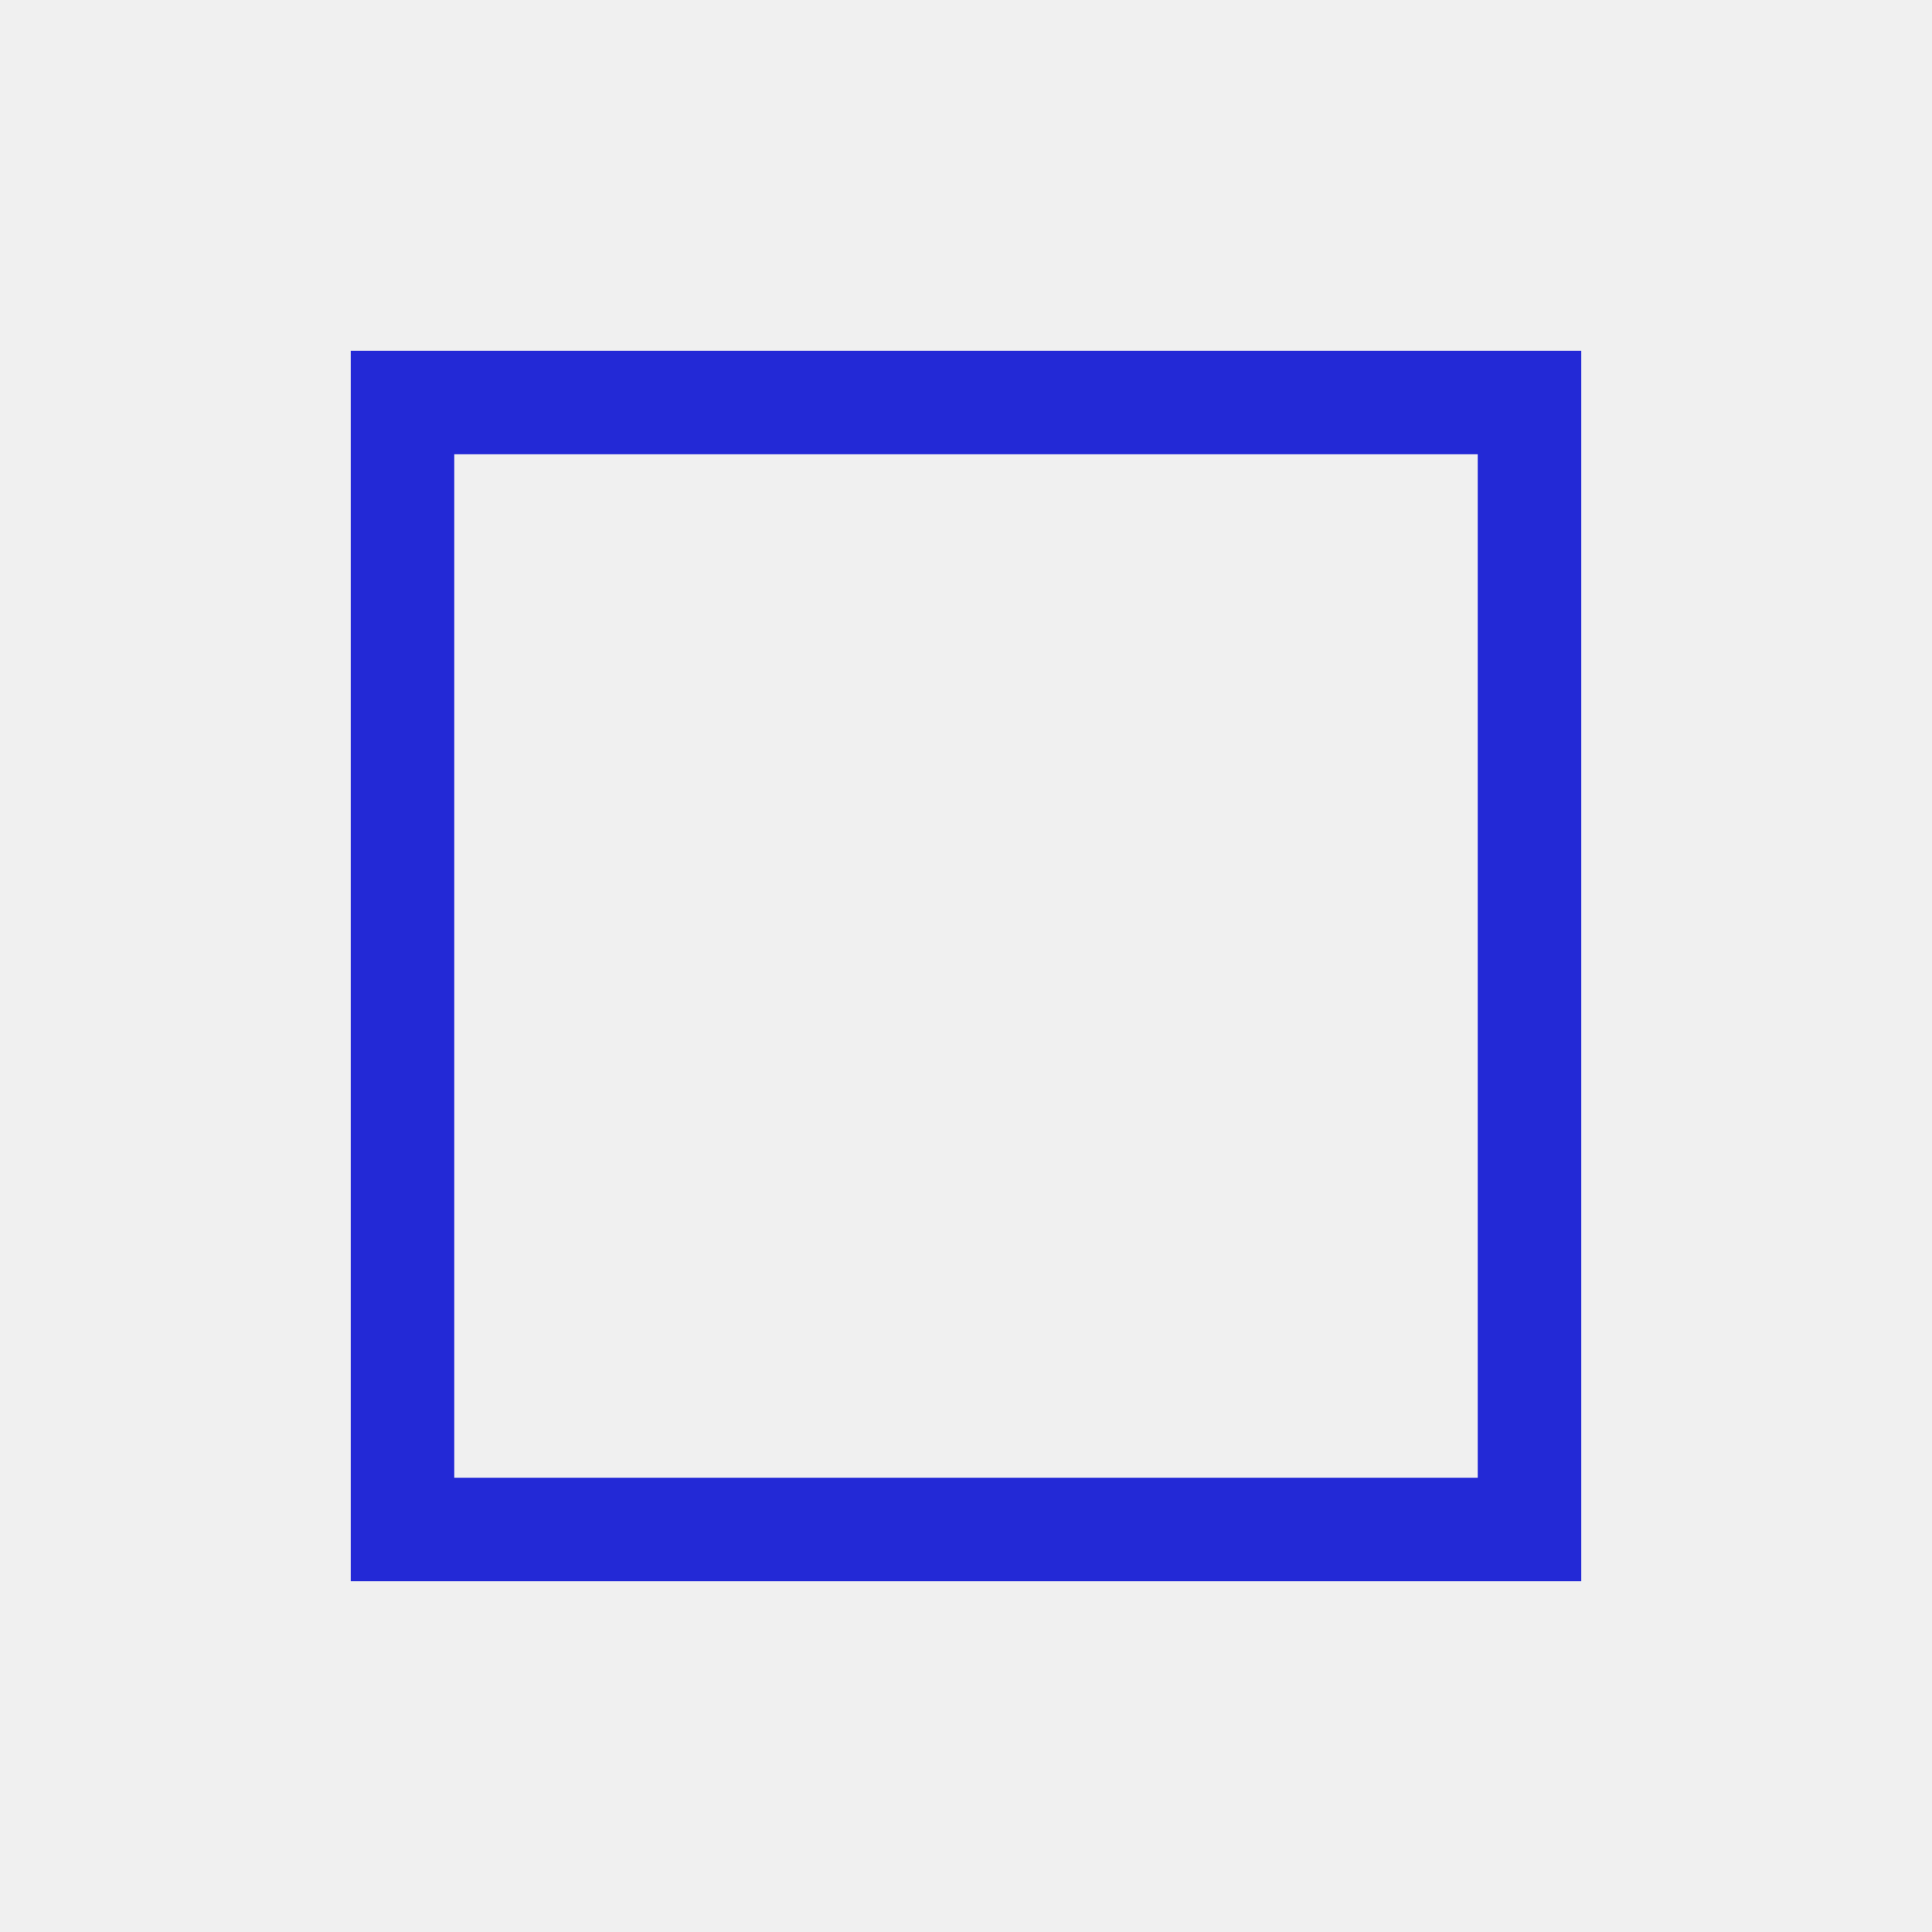
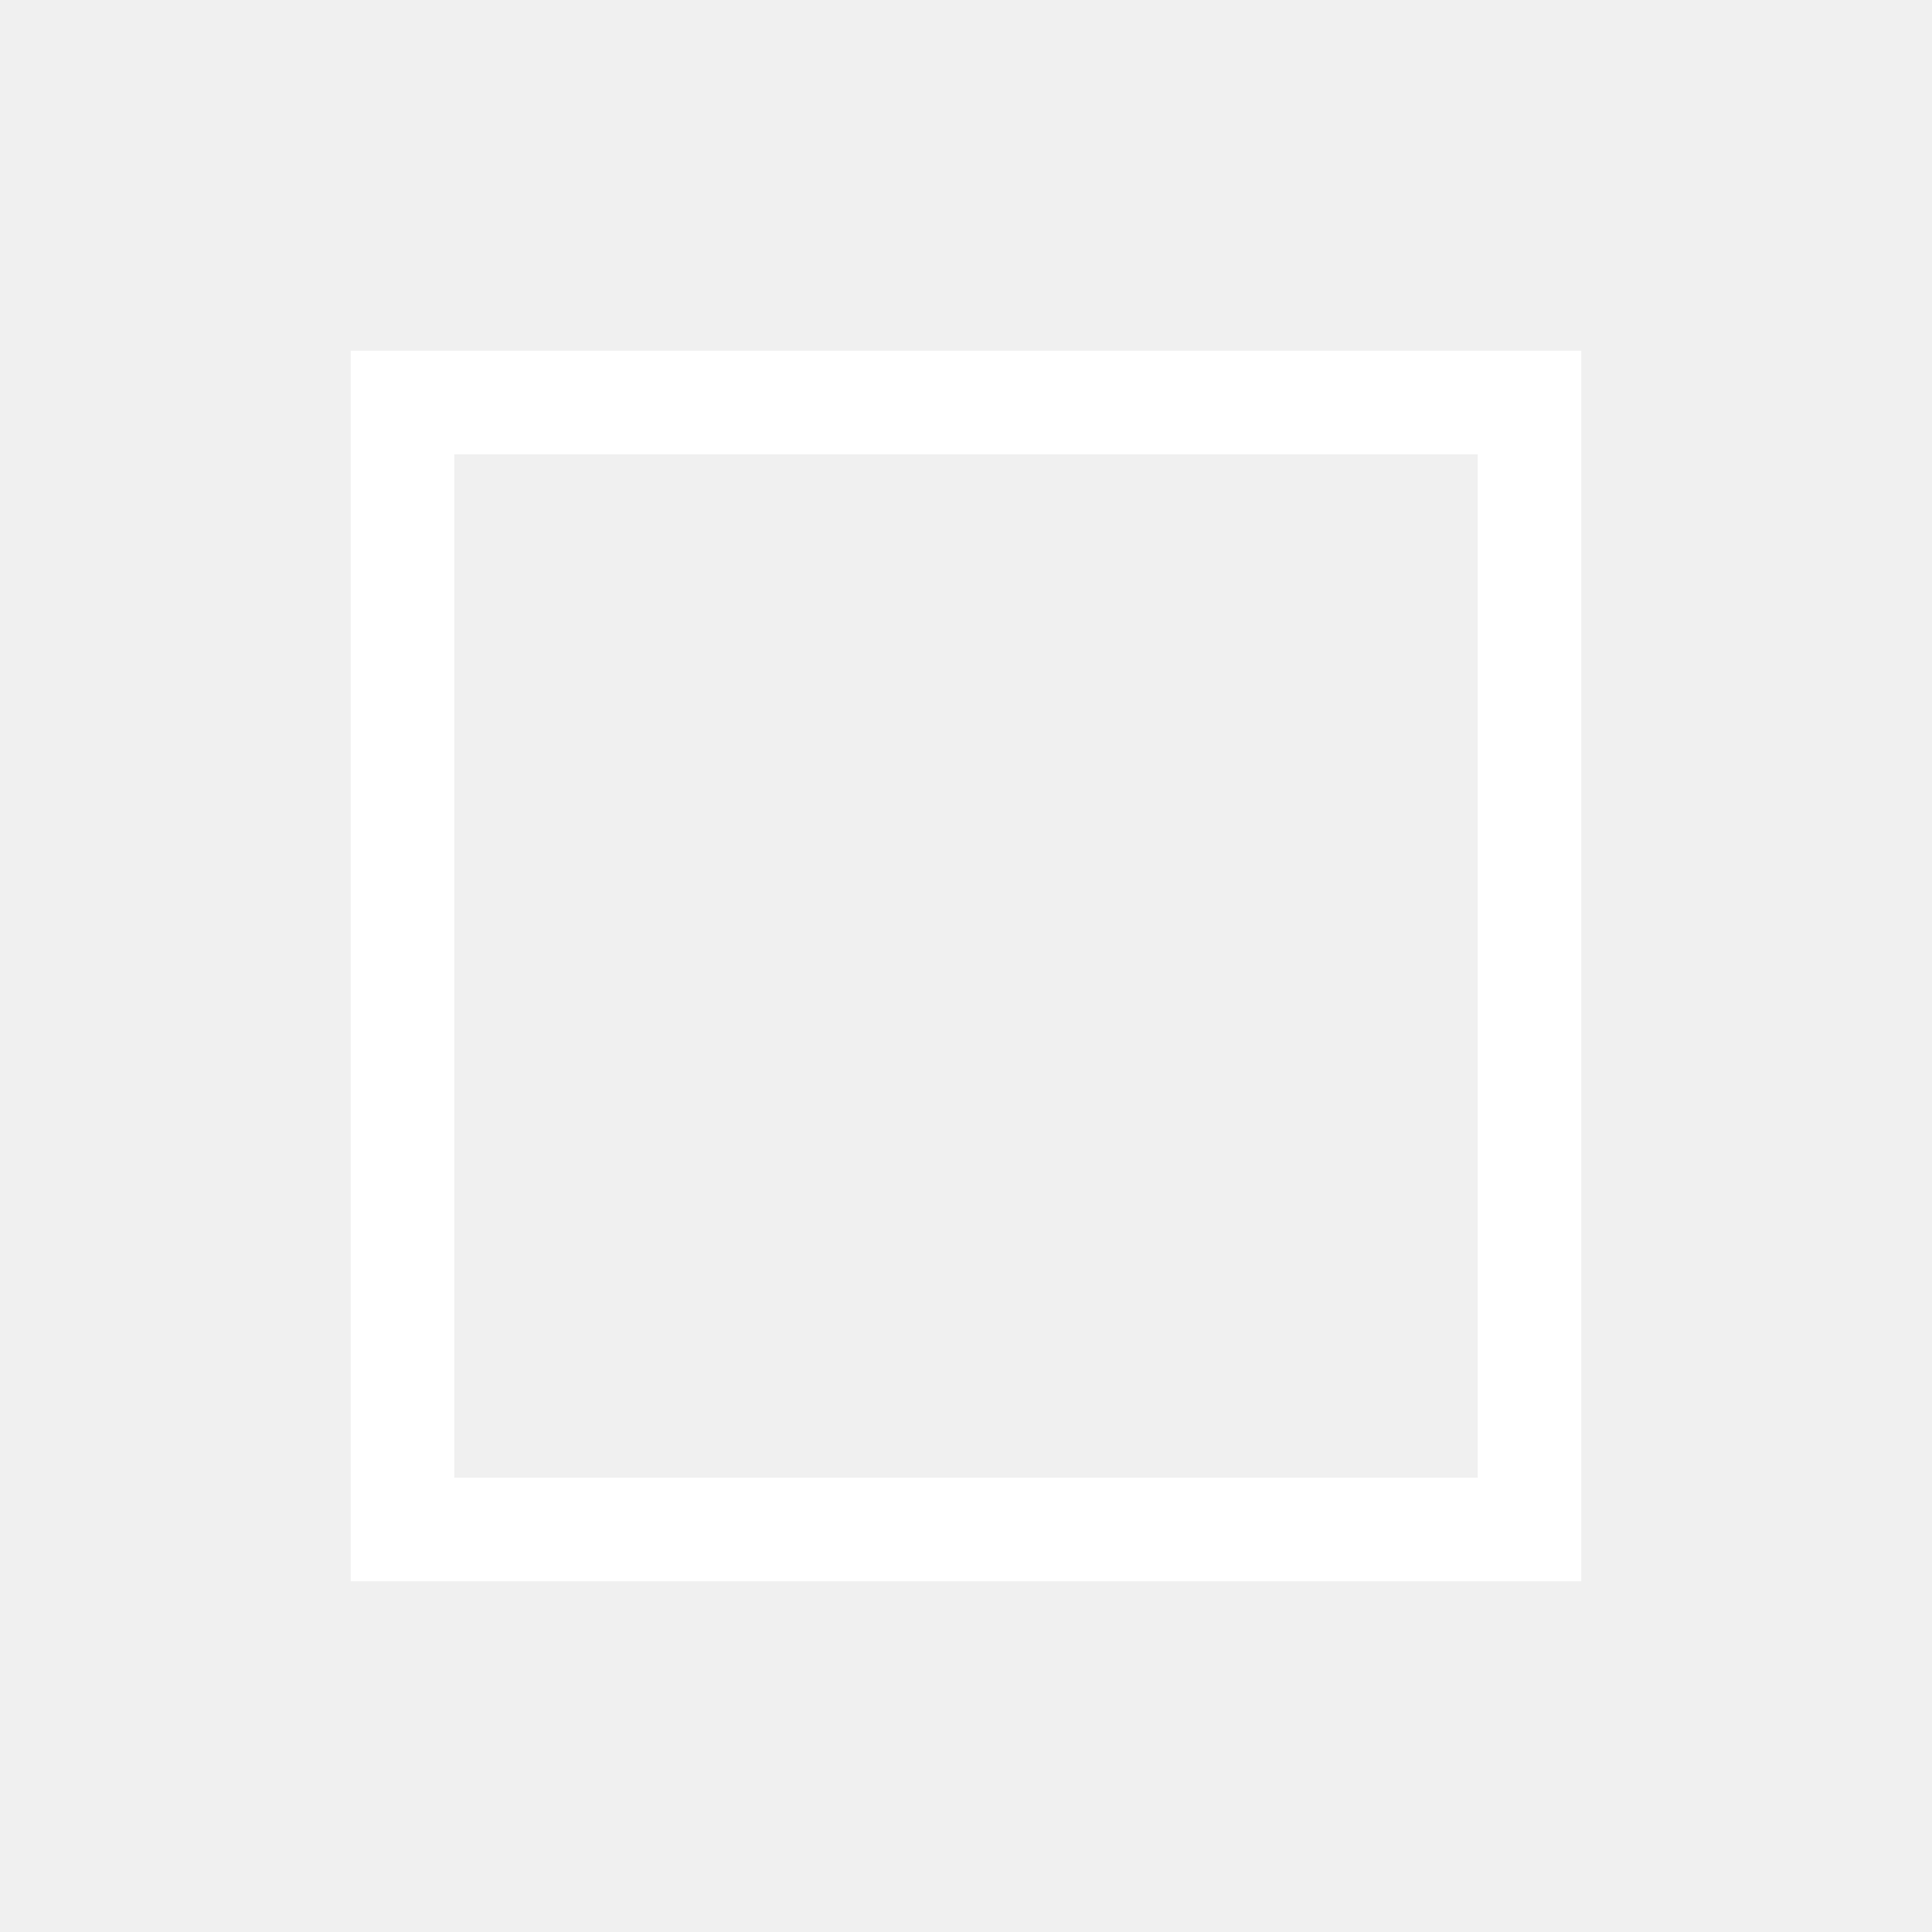
- <svg xmlns="http://www.w3.org/2000/svg" role="img" width="56px" height="56px" viewBox="0 0 24 24" aria-labelledby="stopIconTitle" stroke="#2329D6" stroke-width="1.286" stroke-linecap="square" stroke-linejoin="miter" fill="none" color="#2329D6">
+ <svg xmlns="http://www.w3.org/2000/svg" role="img" width="56px" height="56px" viewBox="0 0 24 24" aria-labelledby="stopIconTitle" stroke="#FFFFFF" stroke-width="1.286" stroke-linecap="square" stroke-linejoin="miter" fill="none" color="#FFFFFF">
  <rect width="14" height="14" x="5" y="5" />
</svg>
